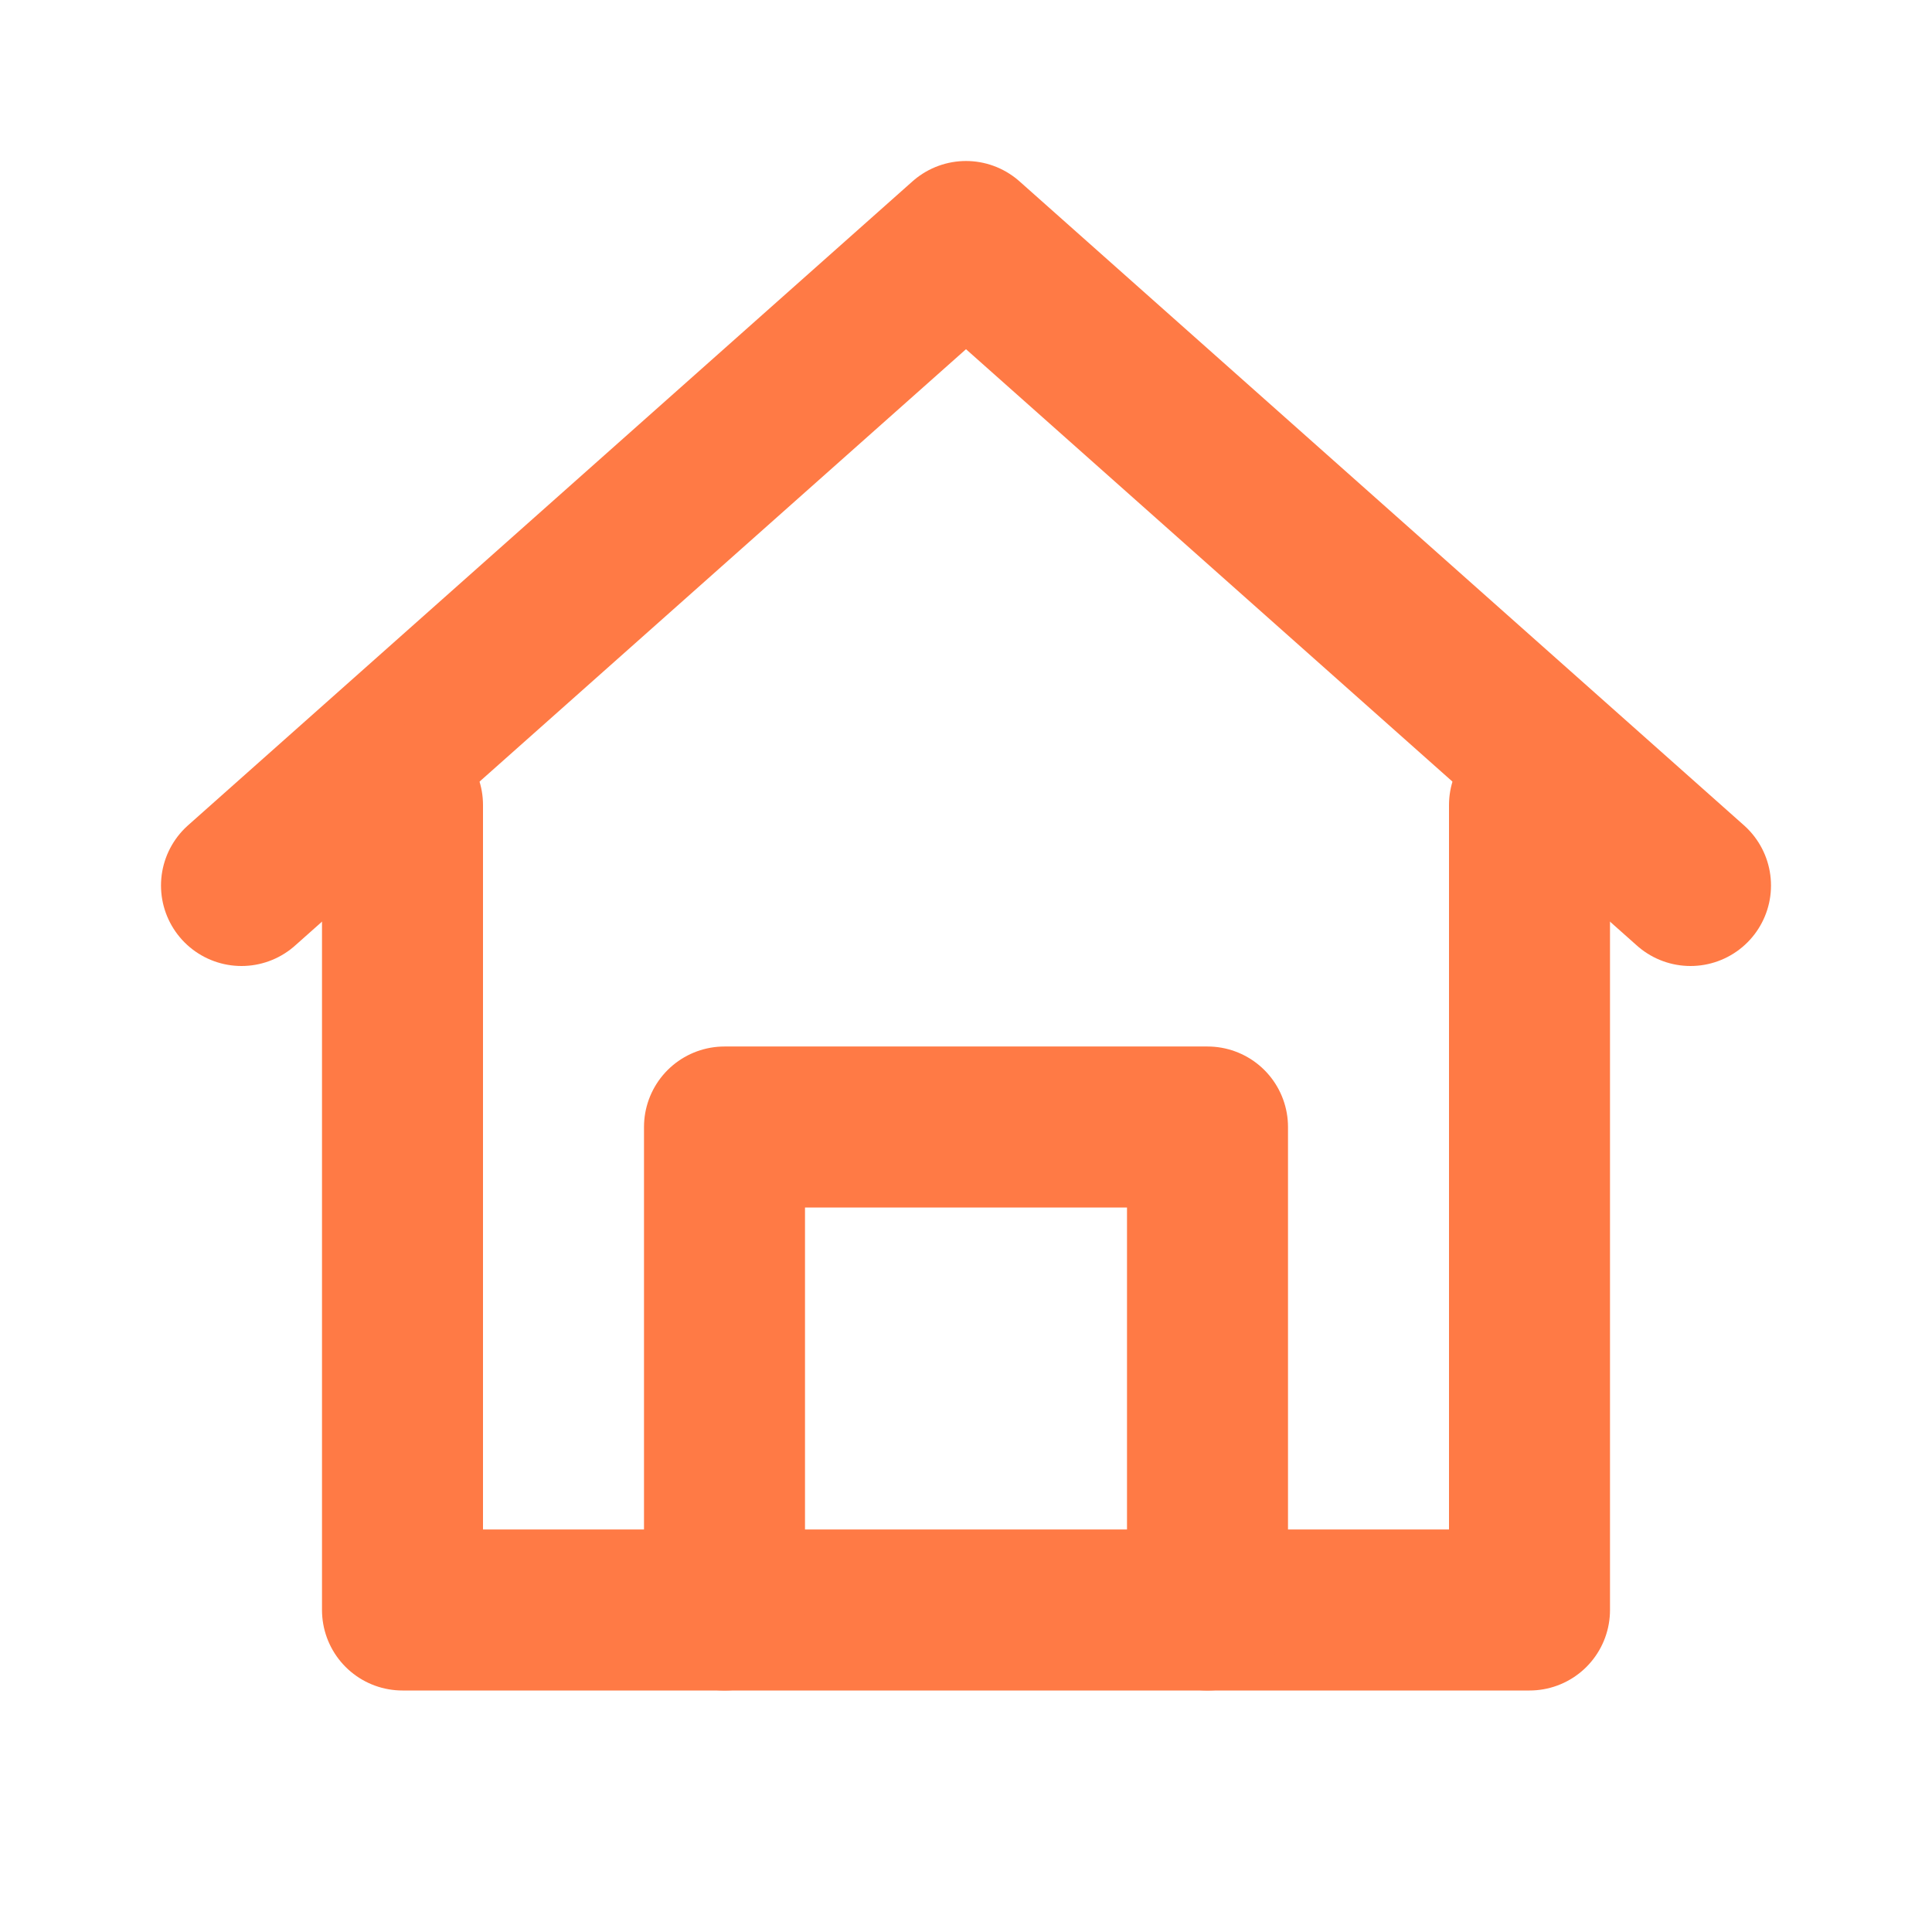
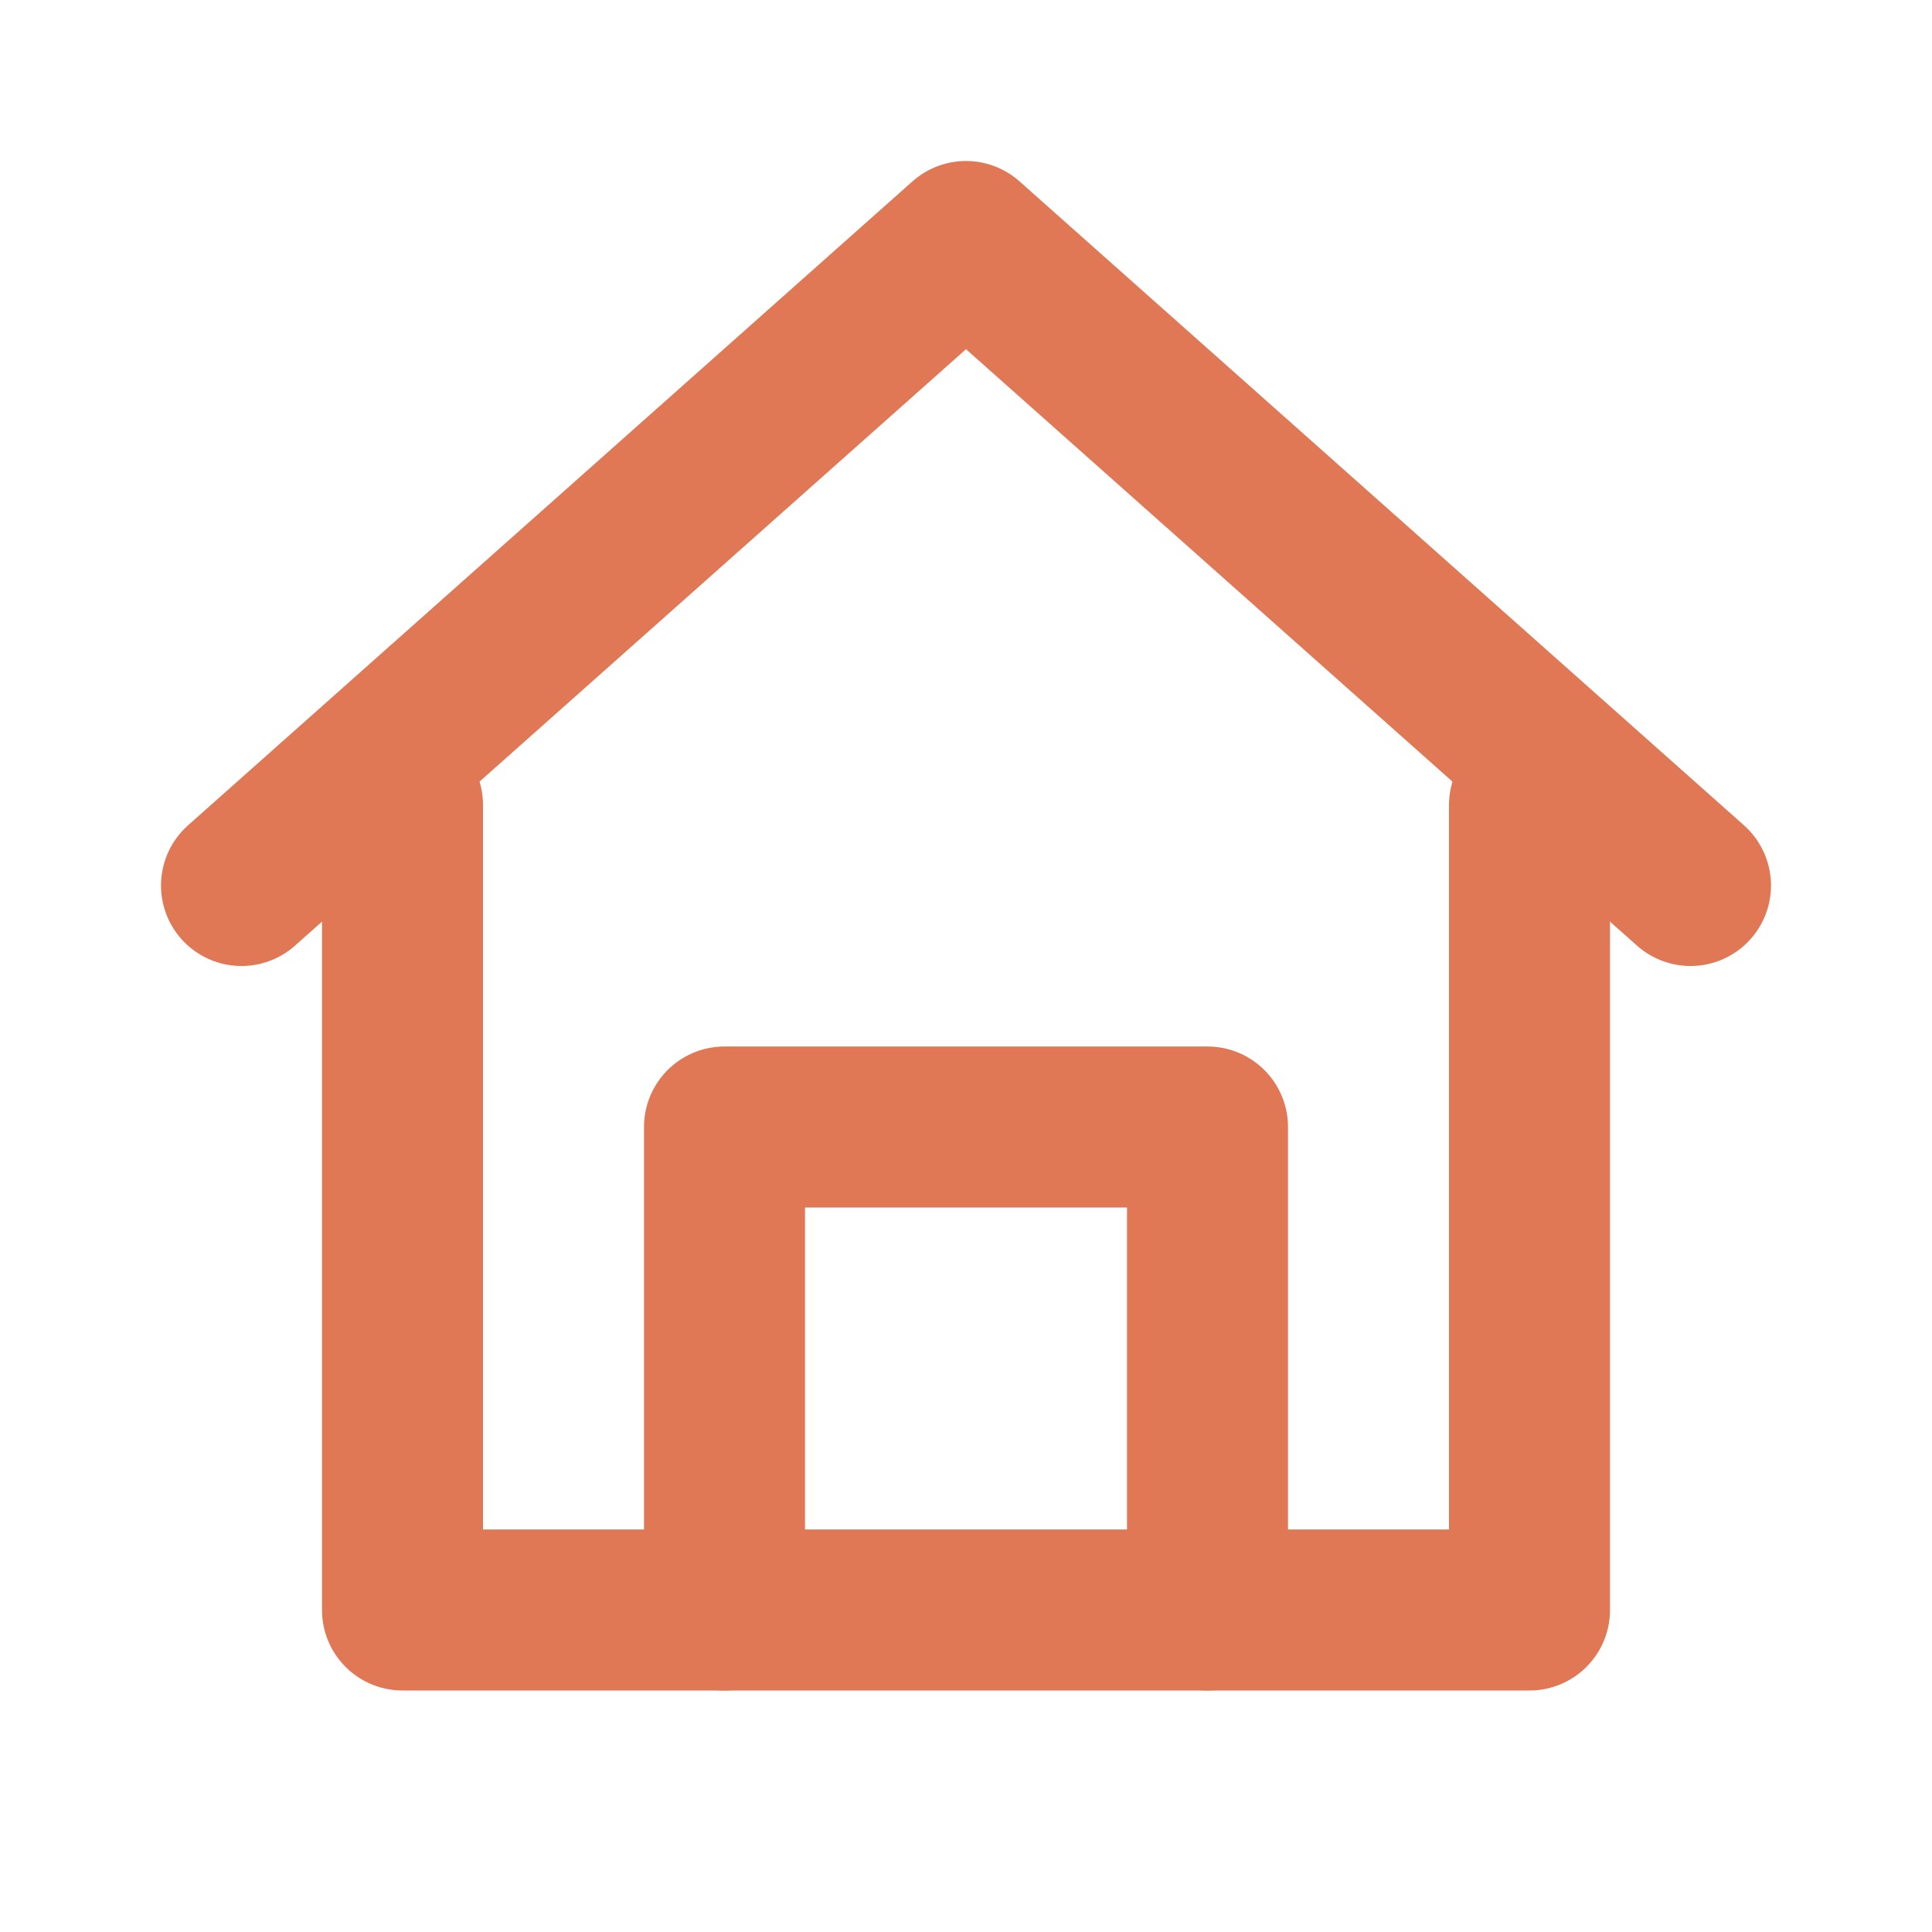
- <svg xmlns="http://www.w3.org/2000/svg" width="24" height="24" viewBox="0 0 24 24" fill="none" stroke="#FF7A45" stroke-width="2" stroke-linecap="round" stroke-linejoin="round">
+ <svg xmlns="http://www.w3.org/2000/svg" width="24" height="24" viewBox="0 0 24 24" fill="none" stroke="#E07856" stroke-width="2" stroke-linecap="round" stroke-linejoin="round">
  <path d="M3 11l9-8 9 8" />
  <path d="M5 10v10h14V10" />
  <path d="M9 20v-6h6v6" />
</svg>
